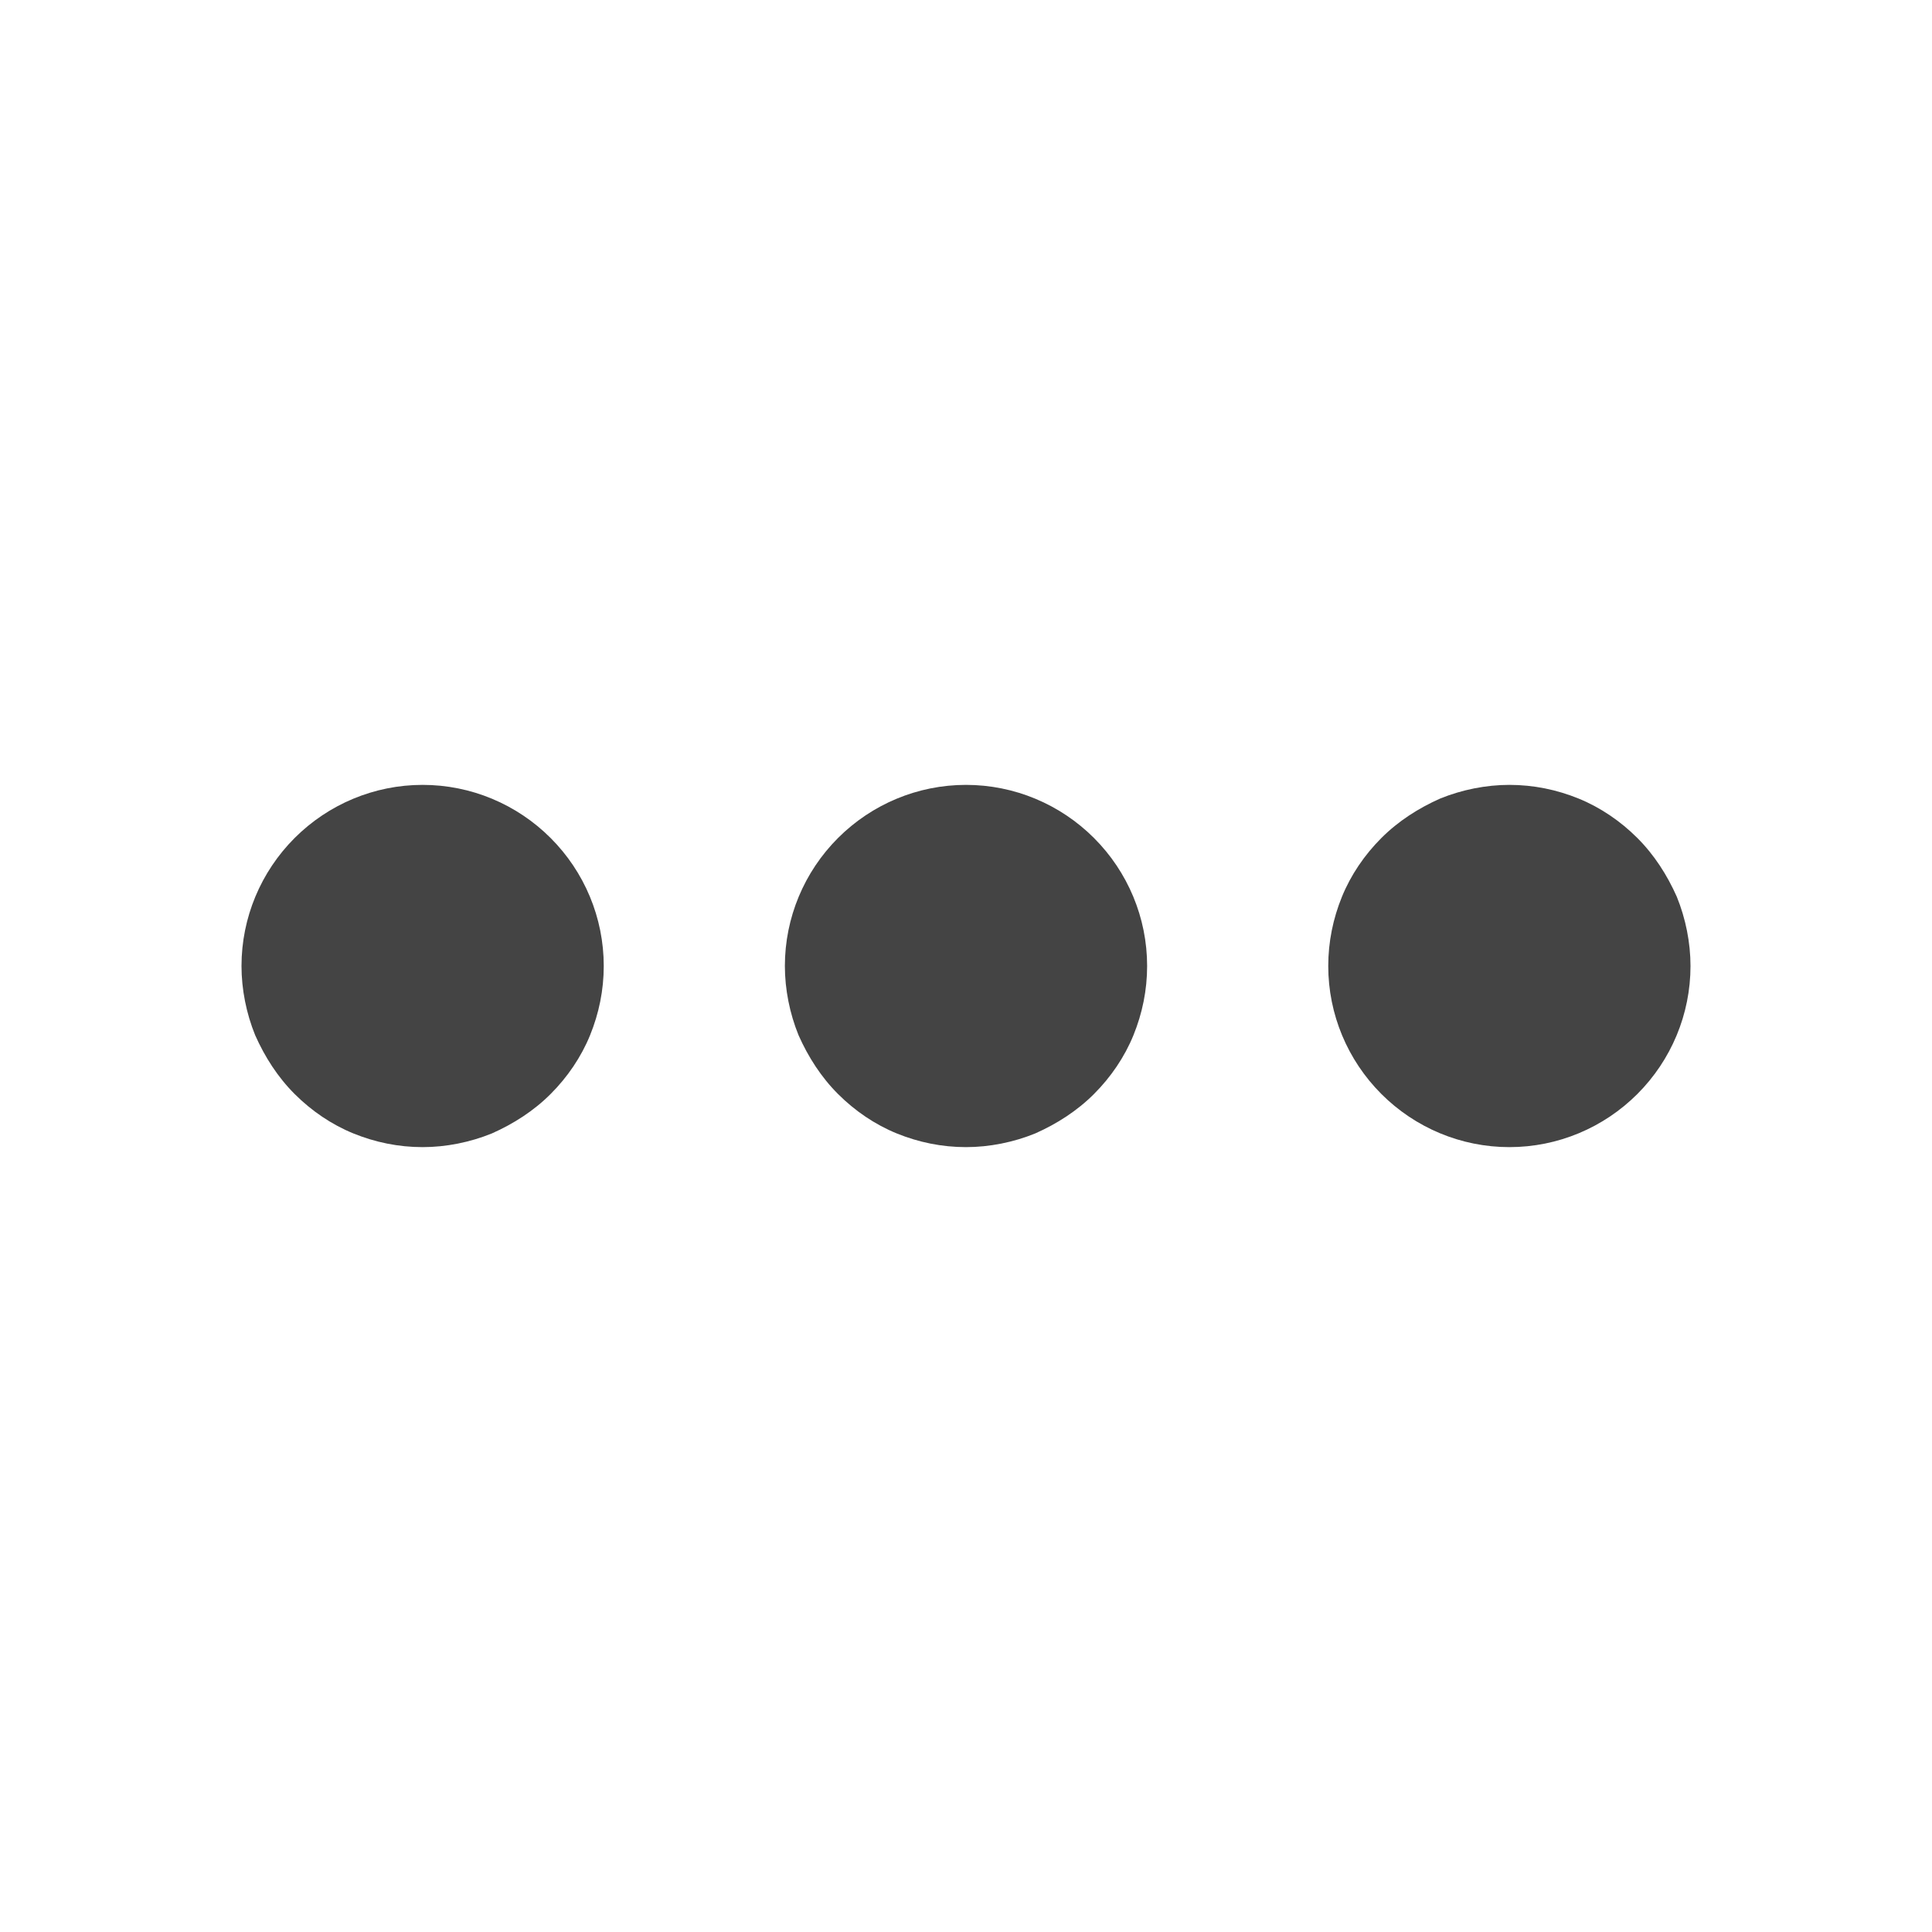
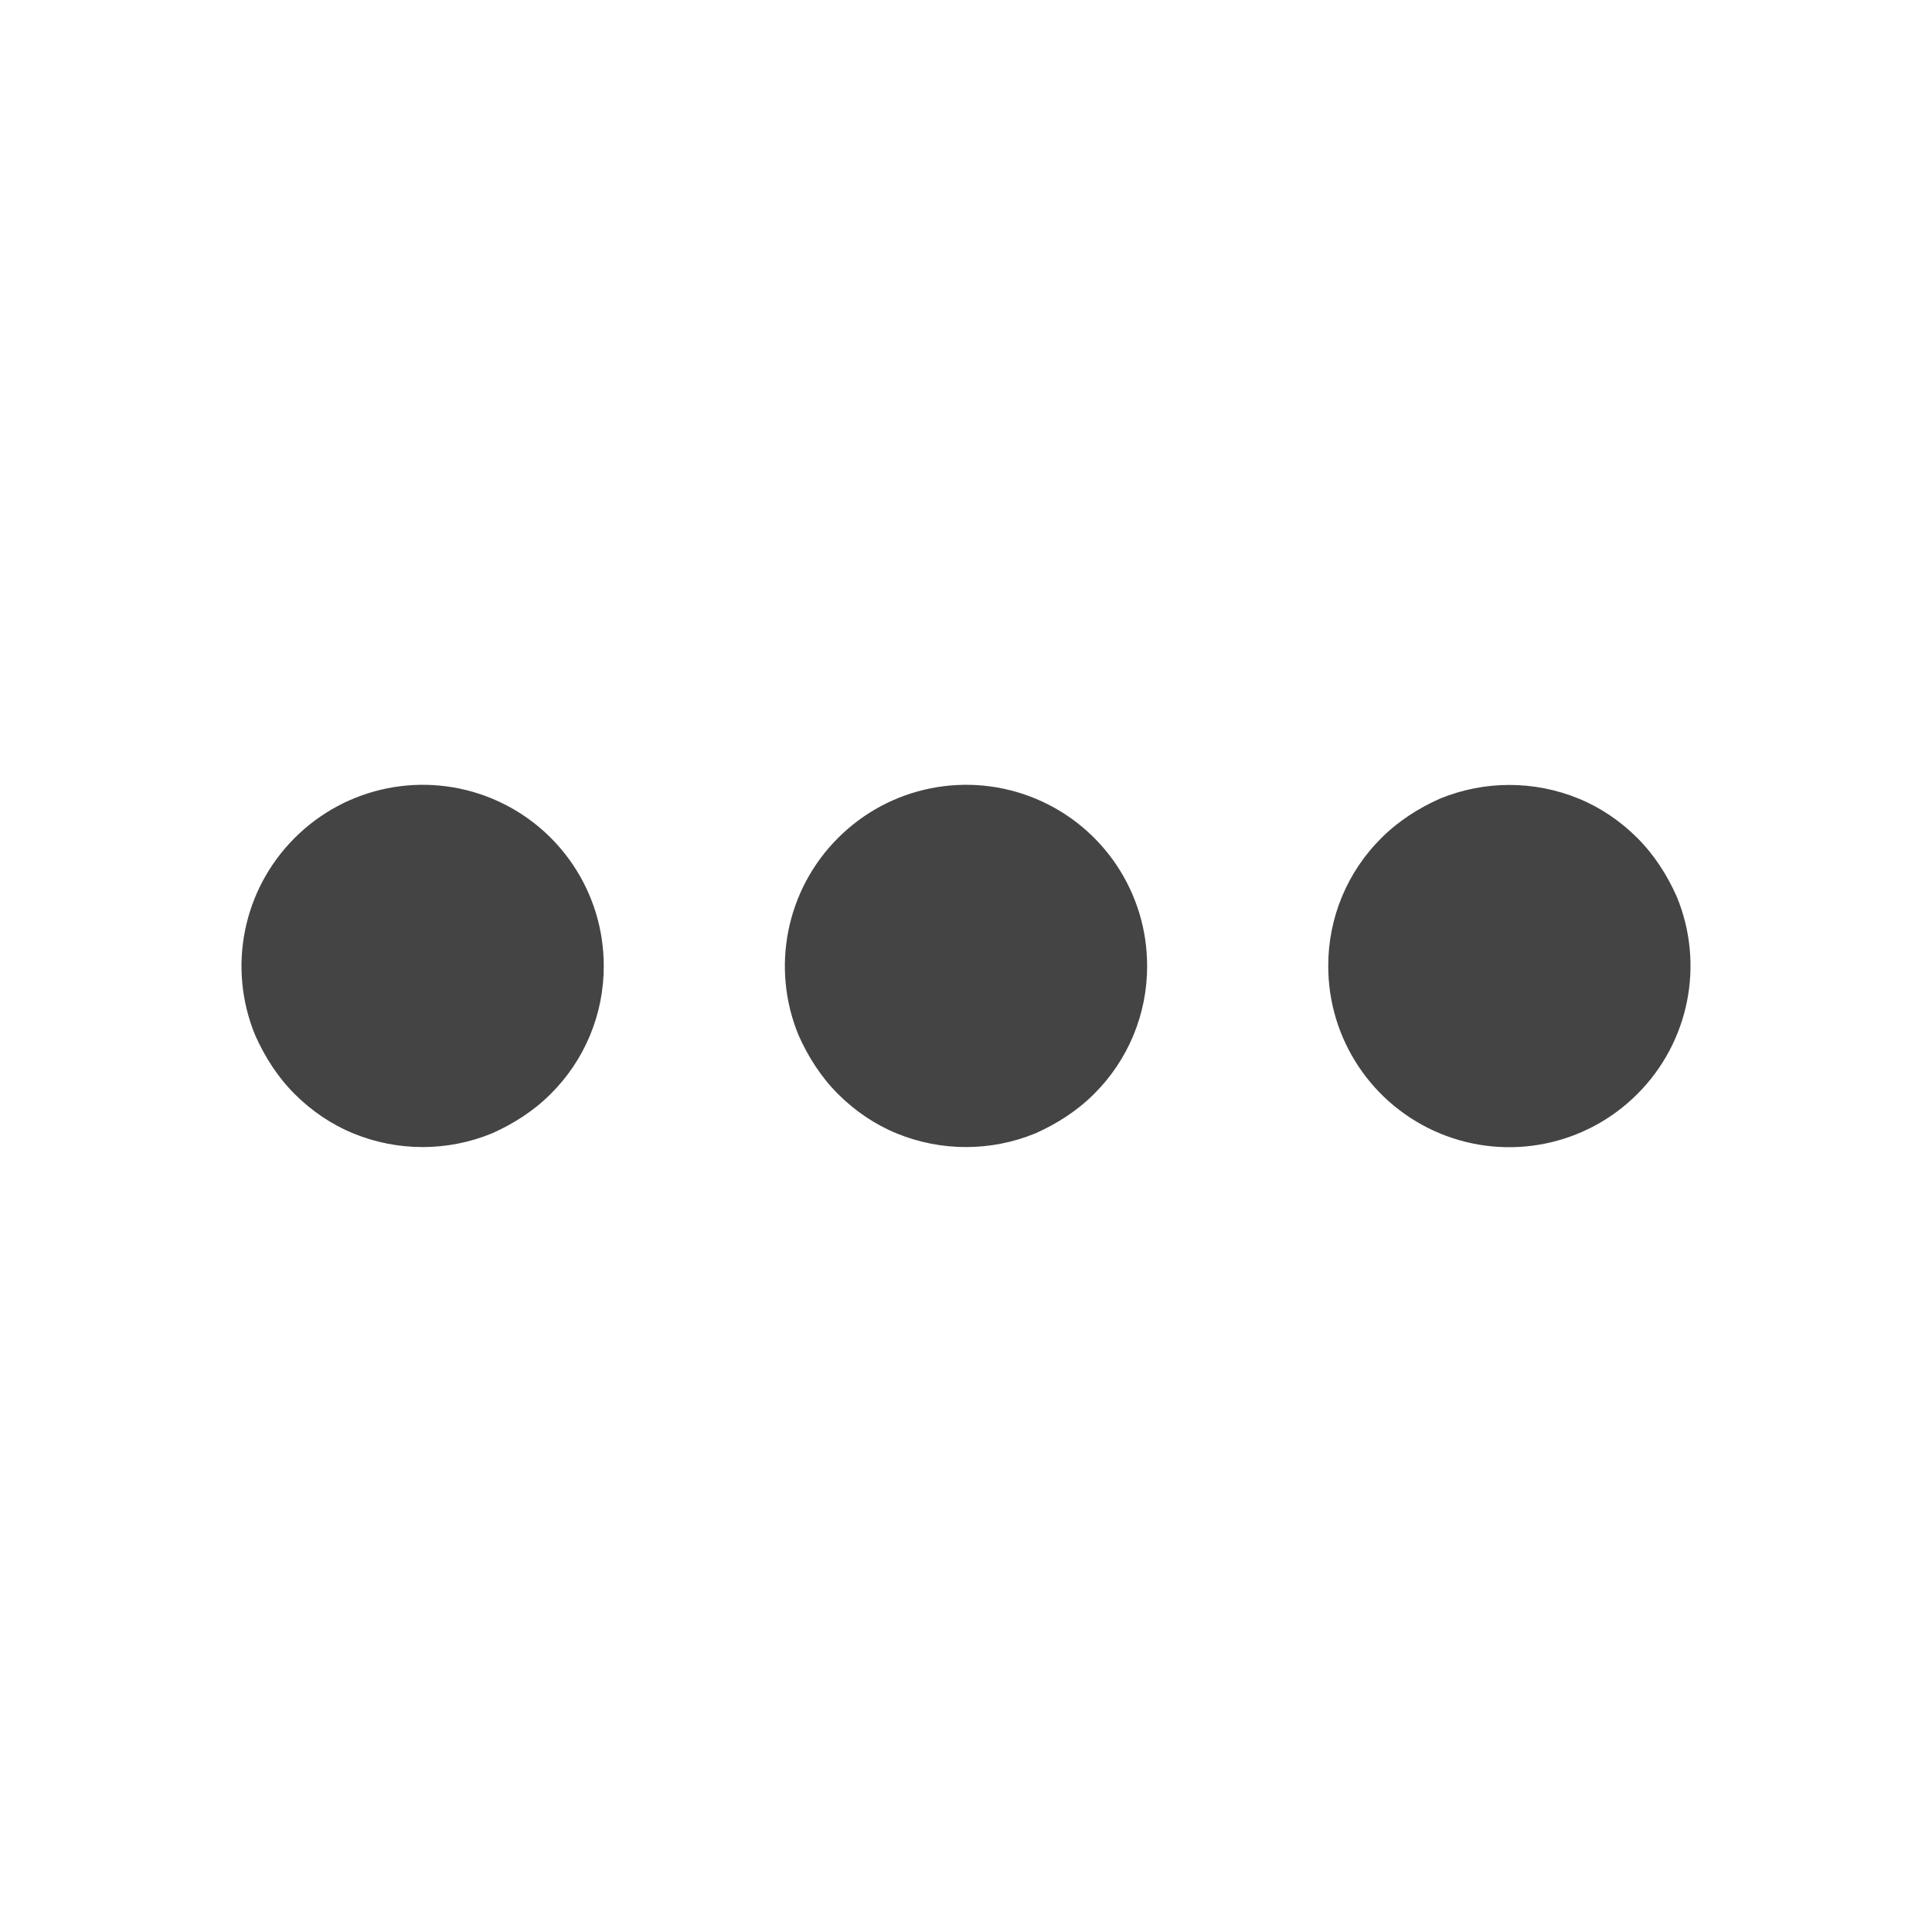
<svg xmlns="http://www.w3.org/2000/svg" width="24" height="24" viewBox="0 0 24 24">
-   <path d="M16.5 12C16.5 11.7 16.56 11.41 16.67 11.14C16.78 10.87 16.95 10.62 17.16 10.41C17.37 10.2 17.62 10.04 17.89 9.92C18.16 9.81 18.46 9.75 18.75 9.75C19.05 9.75 19.34 9.81 19.61 9.92C19.88 10.03 20.13 10.2 20.34 10.41C20.55 10.62 20.71 10.87 20.83 11.14C20.94 11.41 21 11.71 21 12C21 12.6 20.76 13.17 20.34 13.59C19.92 14.01 19.35 14.25 18.75 14.25C18.15 14.25 17.58 14.01 17.16 13.59C16.74 13.17 16.5 12.6 16.5 12ZM14.25 12C14.25 12.3 14.19 12.59 14.08 12.86C13.97 13.13 13.8 13.38 13.59 13.59C13.38 13.8 13.13 13.96 12.86 14.08C12.59 14.19 12.29 14.25 12 14.25C11.7 14.25 11.41 14.19 11.14 14.08C10.87 13.97 10.62 13.8 10.41 13.59C10.2 13.38 10.04 13.13 9.92 12.86C9.81 12.59 9.75 12.29 9.75 12C9.75 11.4 9.99 10.83 10.41 10.41C10.83 9.99 11.4 9.75 12 9.75C12.6 9.75 13.17 9.99 13.59 10.41C14.01 10.83 14.25 11.4 14.25 12ZM7.5 12C7.5 12.3 7.44 12.59 7.33 12.86C7.22 13.13 7.05 13.38 6.84 13.59C6.63 13.8 6.38 13.96 6.11 14.08C5.84 14.19 5.54 14.25 5.25 14.25C4.95 14.25 4.66 14.19 4.39 14.08C4.12 13.97 3.87 13.8 3.66 13.59C3.45 13.38 3.29 13.13 3.17 12.86C3.06 12.59 3 12.29 3 12C3 11.4 3.24 10.83 3.66 10.41C4.08 9.99 4.65 9.75 5.25 9.75C5.85 9.75 6.42 9.99 6.84 10.41C7.26 10.83 7.5 11.4 7.5 12Z" fill="#444444" />
+   <path fill="#444" d="M16.5 12a2.23 2.23 0 0 1 .66-1.59c.21-.21.46-.37.73-.49a2.27 2.27 0 0 1 1.72 0c.27.11.52.28.73.49s.37.46.49.73a2.25 2.25 0 0 1-.49 2.45A2.248 2.248 0 0 1 16.5 12m-2.25 0a2.23 2.23 0 0 1-.66 1.59c-.21.21-.46.37-.73.49a2.27 2.27 0 0 1-1.72 0c-.27-.11-.52-.28-.73-.49s-.37-.46-.49-.73a2.25 2.25 0 0 1 .49-2.45A2.248 2.248 0 0 1 14.25 12M7.5 12a2.23 2.23 0 0 1-.66 1.59c-.21.21-.46.37-.73.49a2.27 2.27 0 0 1-1.72 0c-.27-.11-.52-.28-.73-.49s-.37-.46-.49-.73a2.25 2.25 0 0 1 .49-2.45A2.248 2.248 0 0 1 7.5 12" />
</svg>
